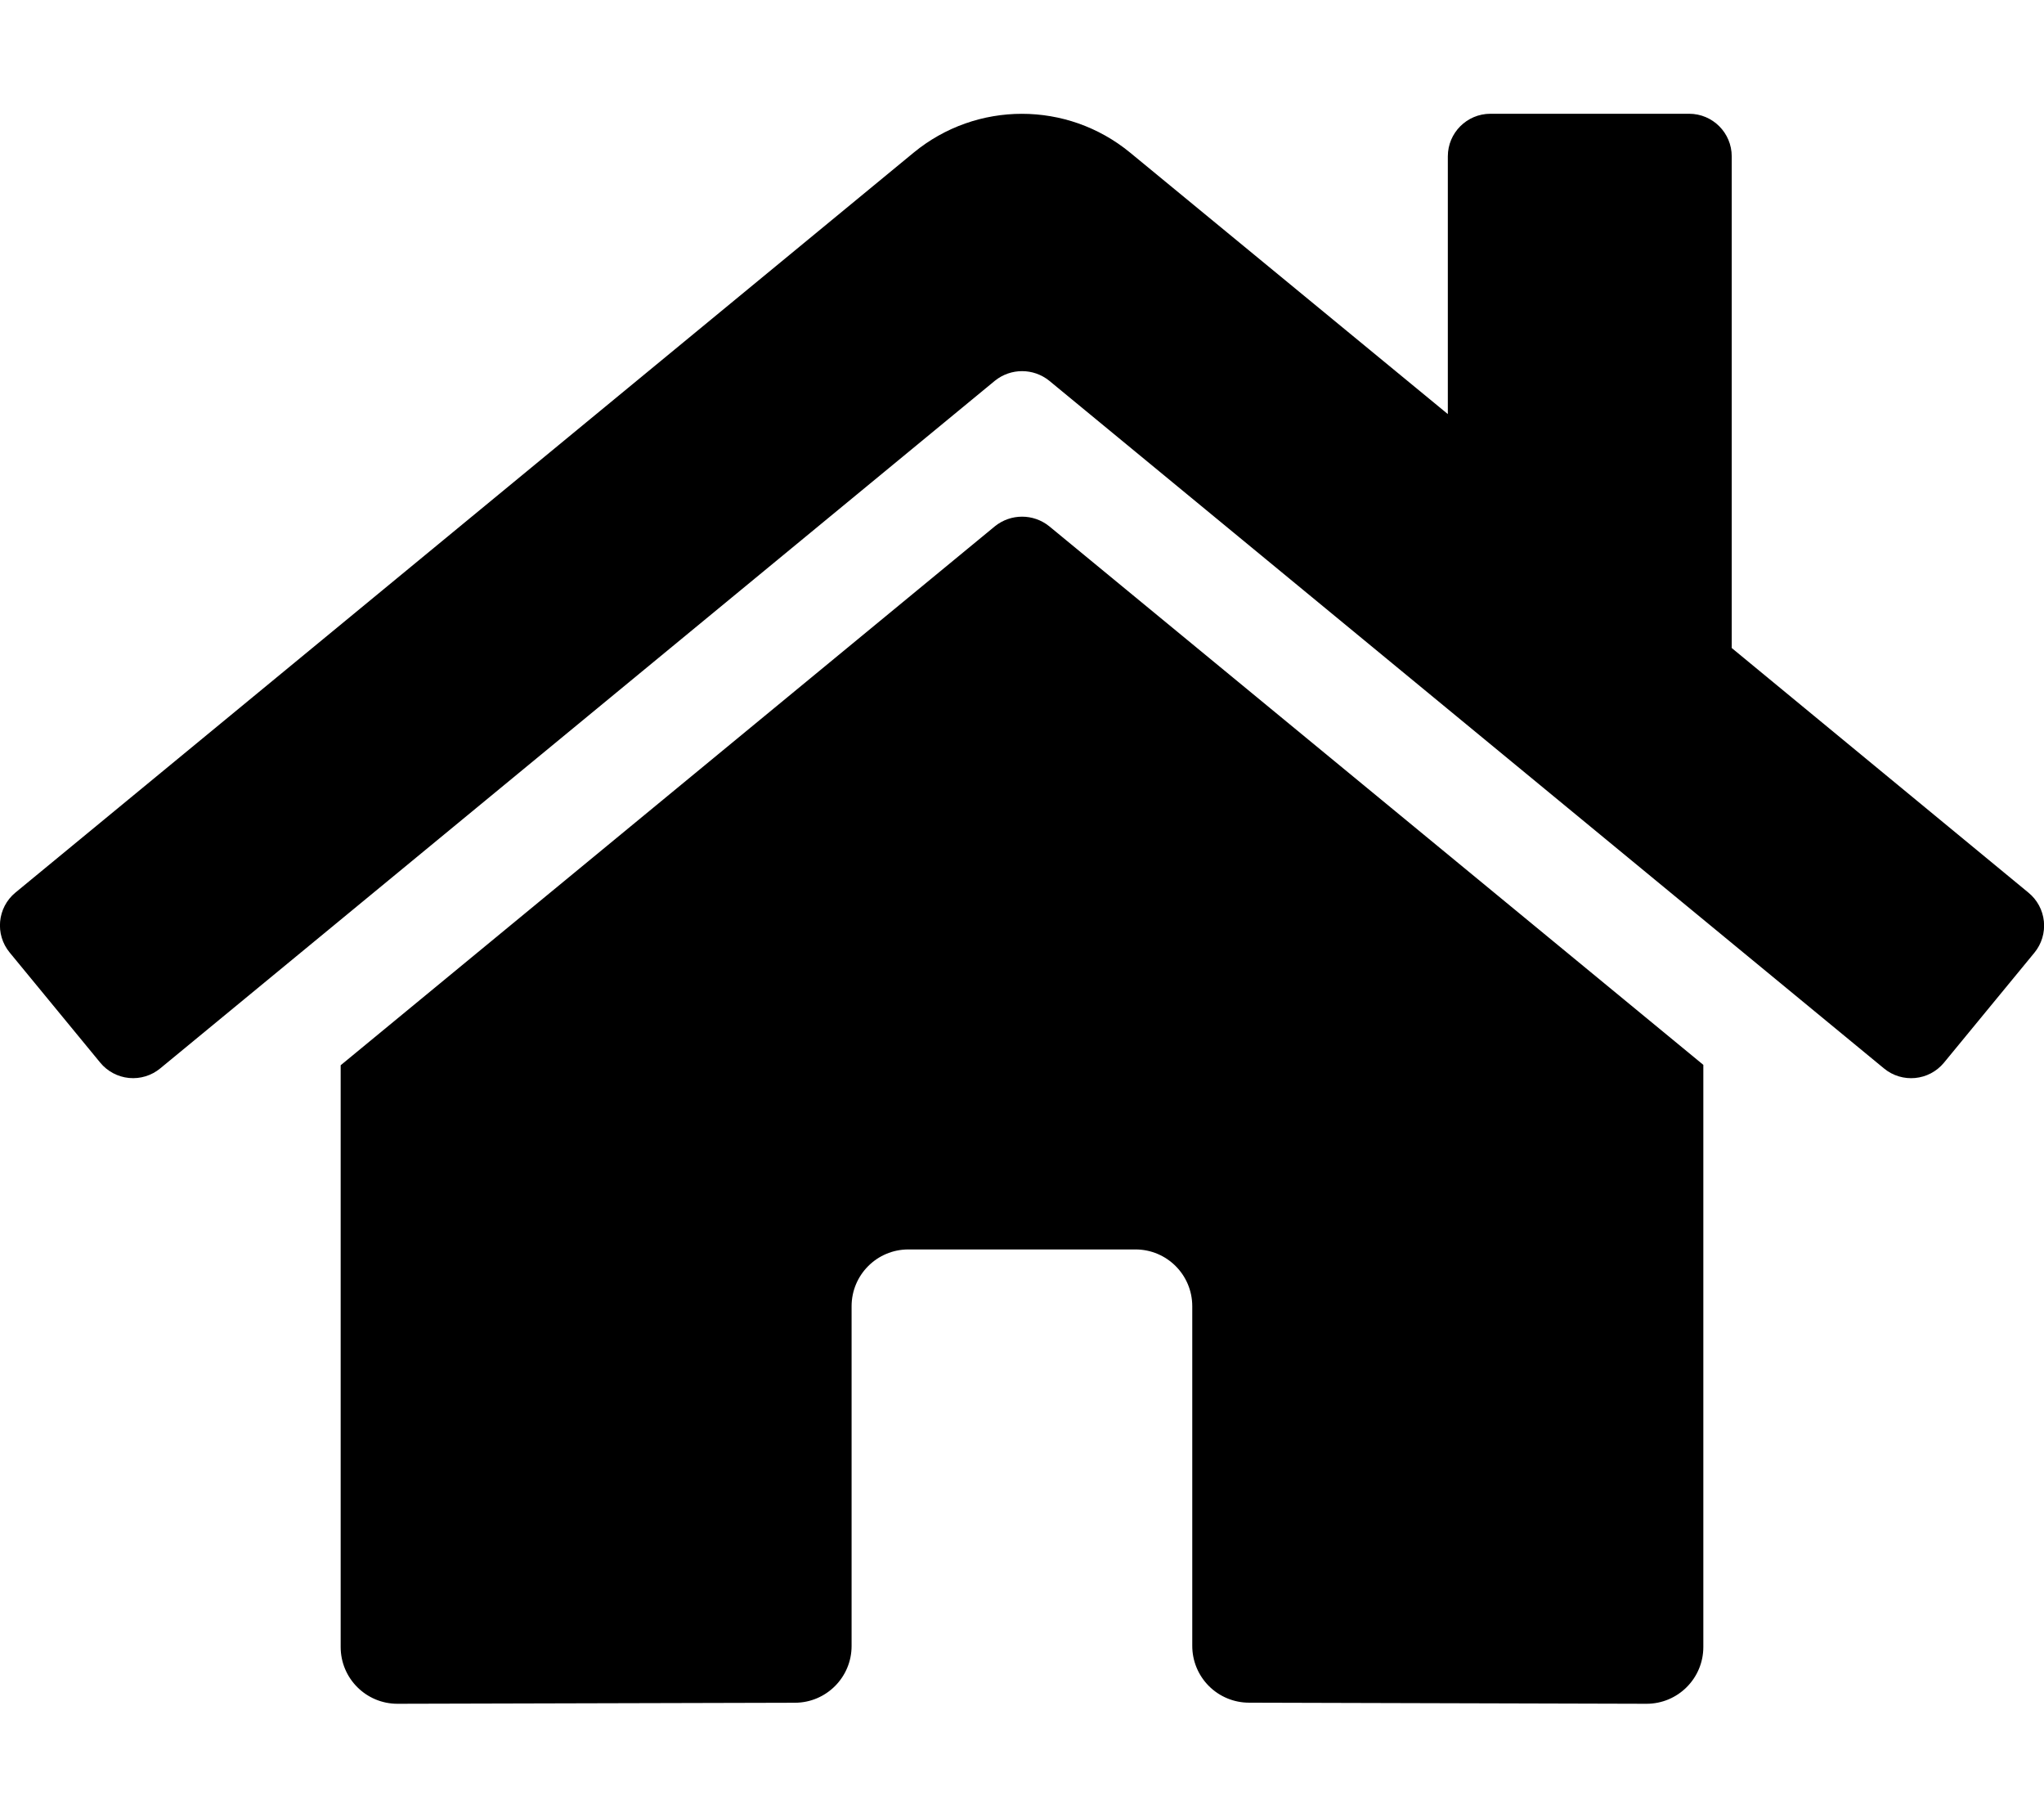
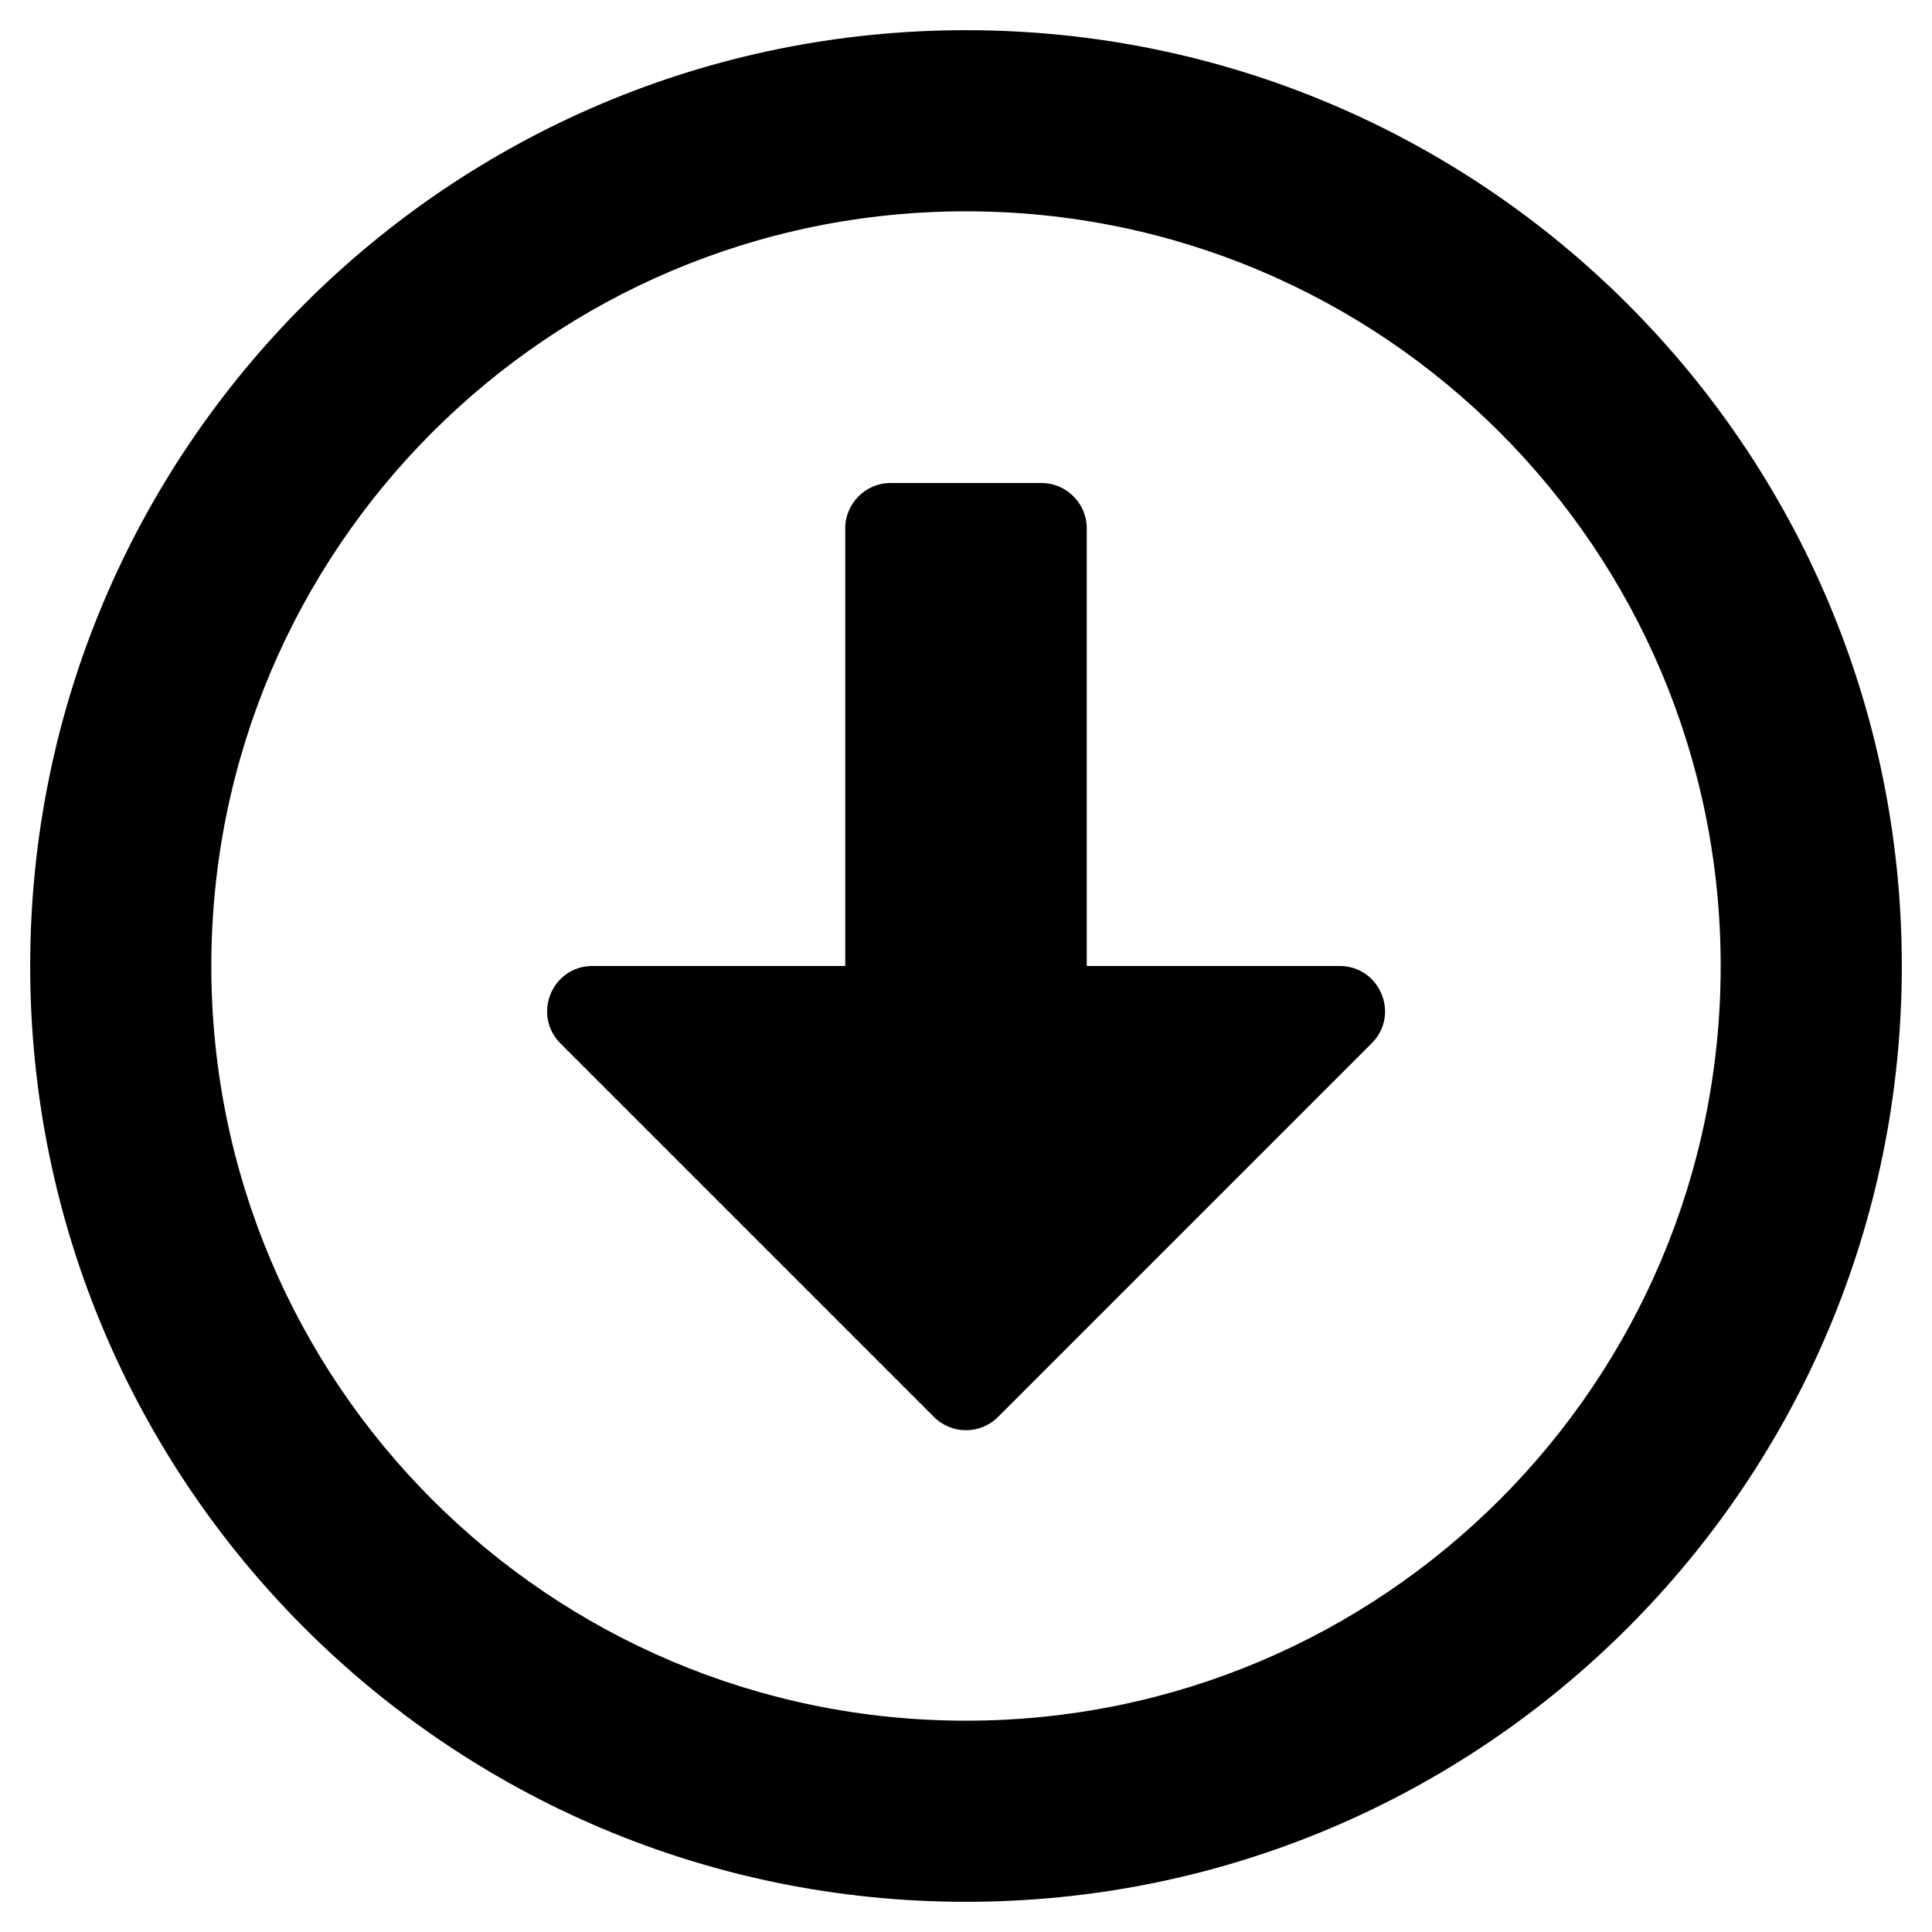
- <svg xmlns="http://www.w3.org/2000/svg" aria-hidden="true" focusable="false" data-prefix="fas" data-icon="home" class="svg-inline--fa fa-home fa-w-18" role="img" viewBox="0 0 576 512">
-   <path fill="currentColor" d="M280.37 148.26L96 300.11V464a16 16 0 0 0 16 16l112.06-.29a16 16 0 0 0 15.92-16V368a16 16 0 0 1 16-16h64a16 16 0 0 1 16 16v95.64a16 16 0 0 0 16 16.05L464 480a16 16 0 0 0 16-16V300L295.67 148.26a12.19 12.19 0 0 0-15.3 0zM571.6 251.47L488 182.56V44.05a12 12 0 0 0-12-12h-56a12 12 0 0 0-12 12v72.61L318.47 43a48 48 0 0 0-61 0L4.34 251.47a12 12 0 0 0-1.6 16.9l25.5 31A12 12 0 0 0 45.15 301l235.22-193.74a12.19 12.19 0 0 1 15.3 0L530.9 301a12 12 0 0 0 16.9-1.6l25.5-31a12 12 0 0 0-1.7-16.93z" />
+ <svg xmlns="http://www.w3.org/2000/svg" aria-hidden="true" focusable="false" data-prefix="far" data-icon="arrow-alt-circle-down" class="svg-inline--fa fa-arrow-alt-circle-down fa-w-16" role="img" viewBox="0 0 512 512">
+   <path fill="currentColor" d="M256 8C119 8 8 119 8 256s111 248 248 248 248-111 248-248S393 8 256 8zm0 448c-110.5 0-200-89.5-200-200S145.5 56 256 56s200 89.5 200 200-89.5 200-200 200zm-32-316v116h-67c-10.7 0-16 12.9-8.5 20.5l99 99c4.7 4.7 12.3 4.7 17 0l99-99c7.6-7.6 2.2-20.5-8.5-20.5h-67V140c0-6.6-5.4-12-12-12h-40c-6.6 0-12 5.4-12 12z" />
</svg>
